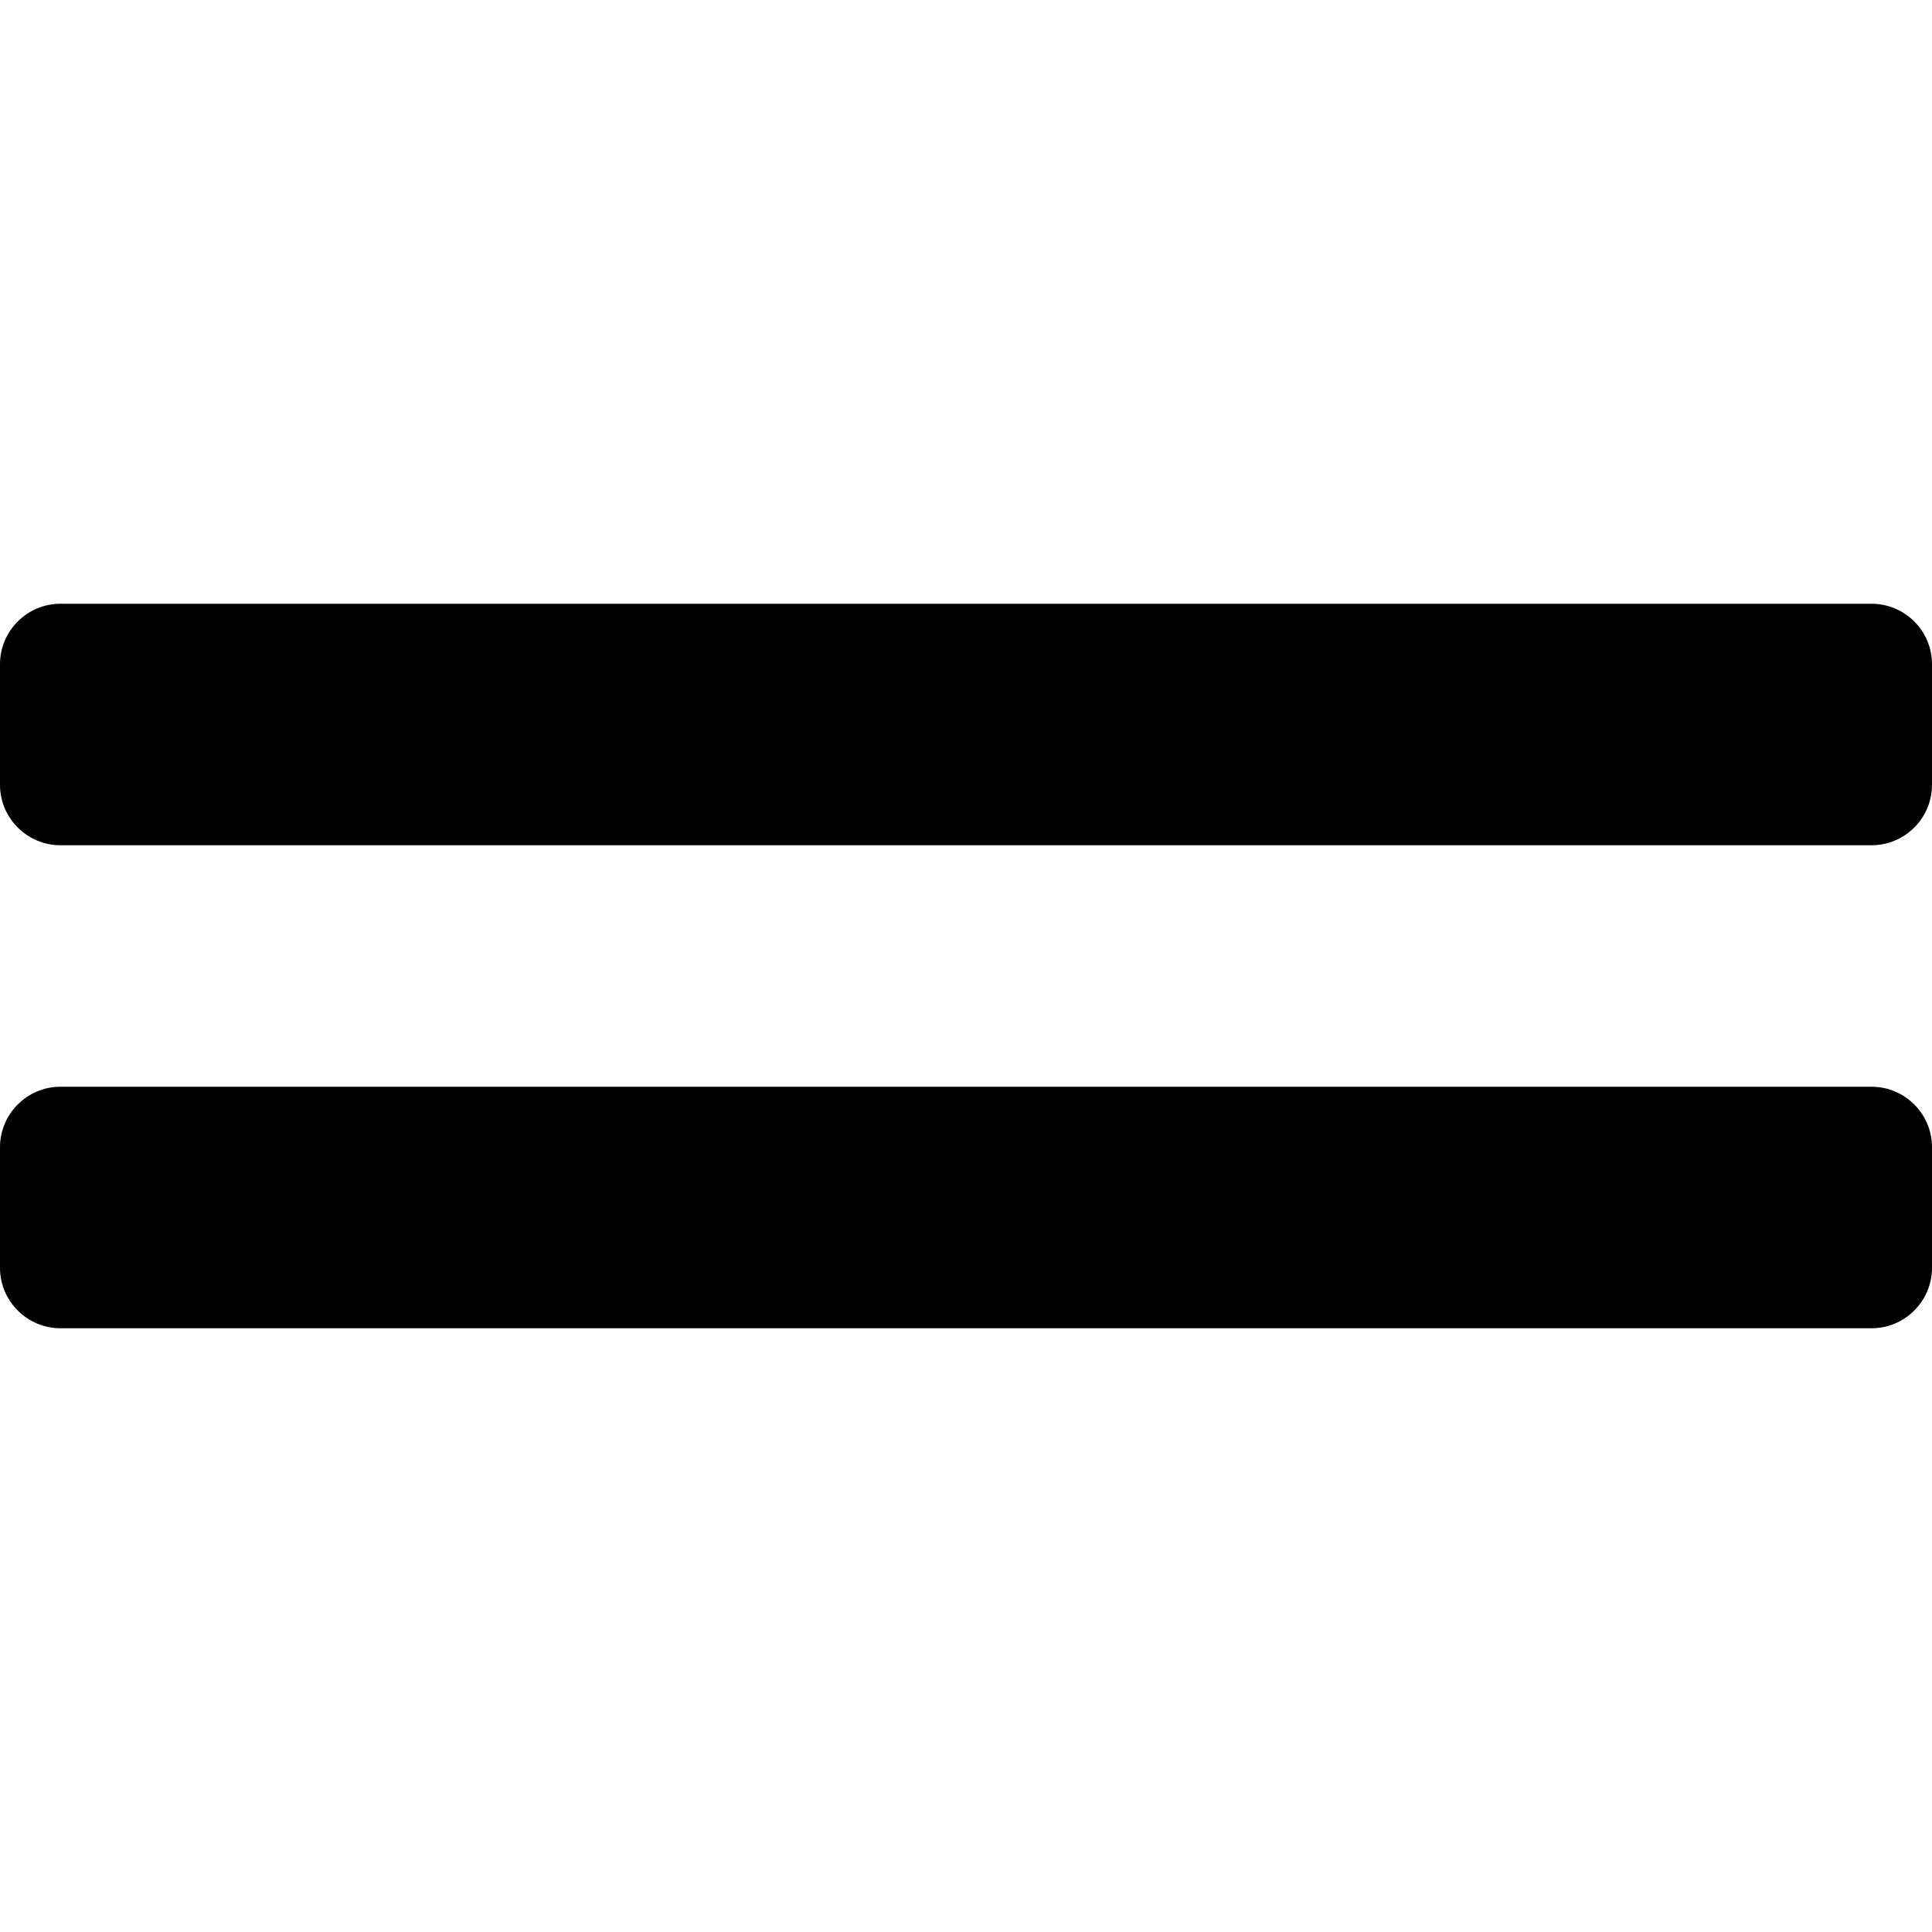
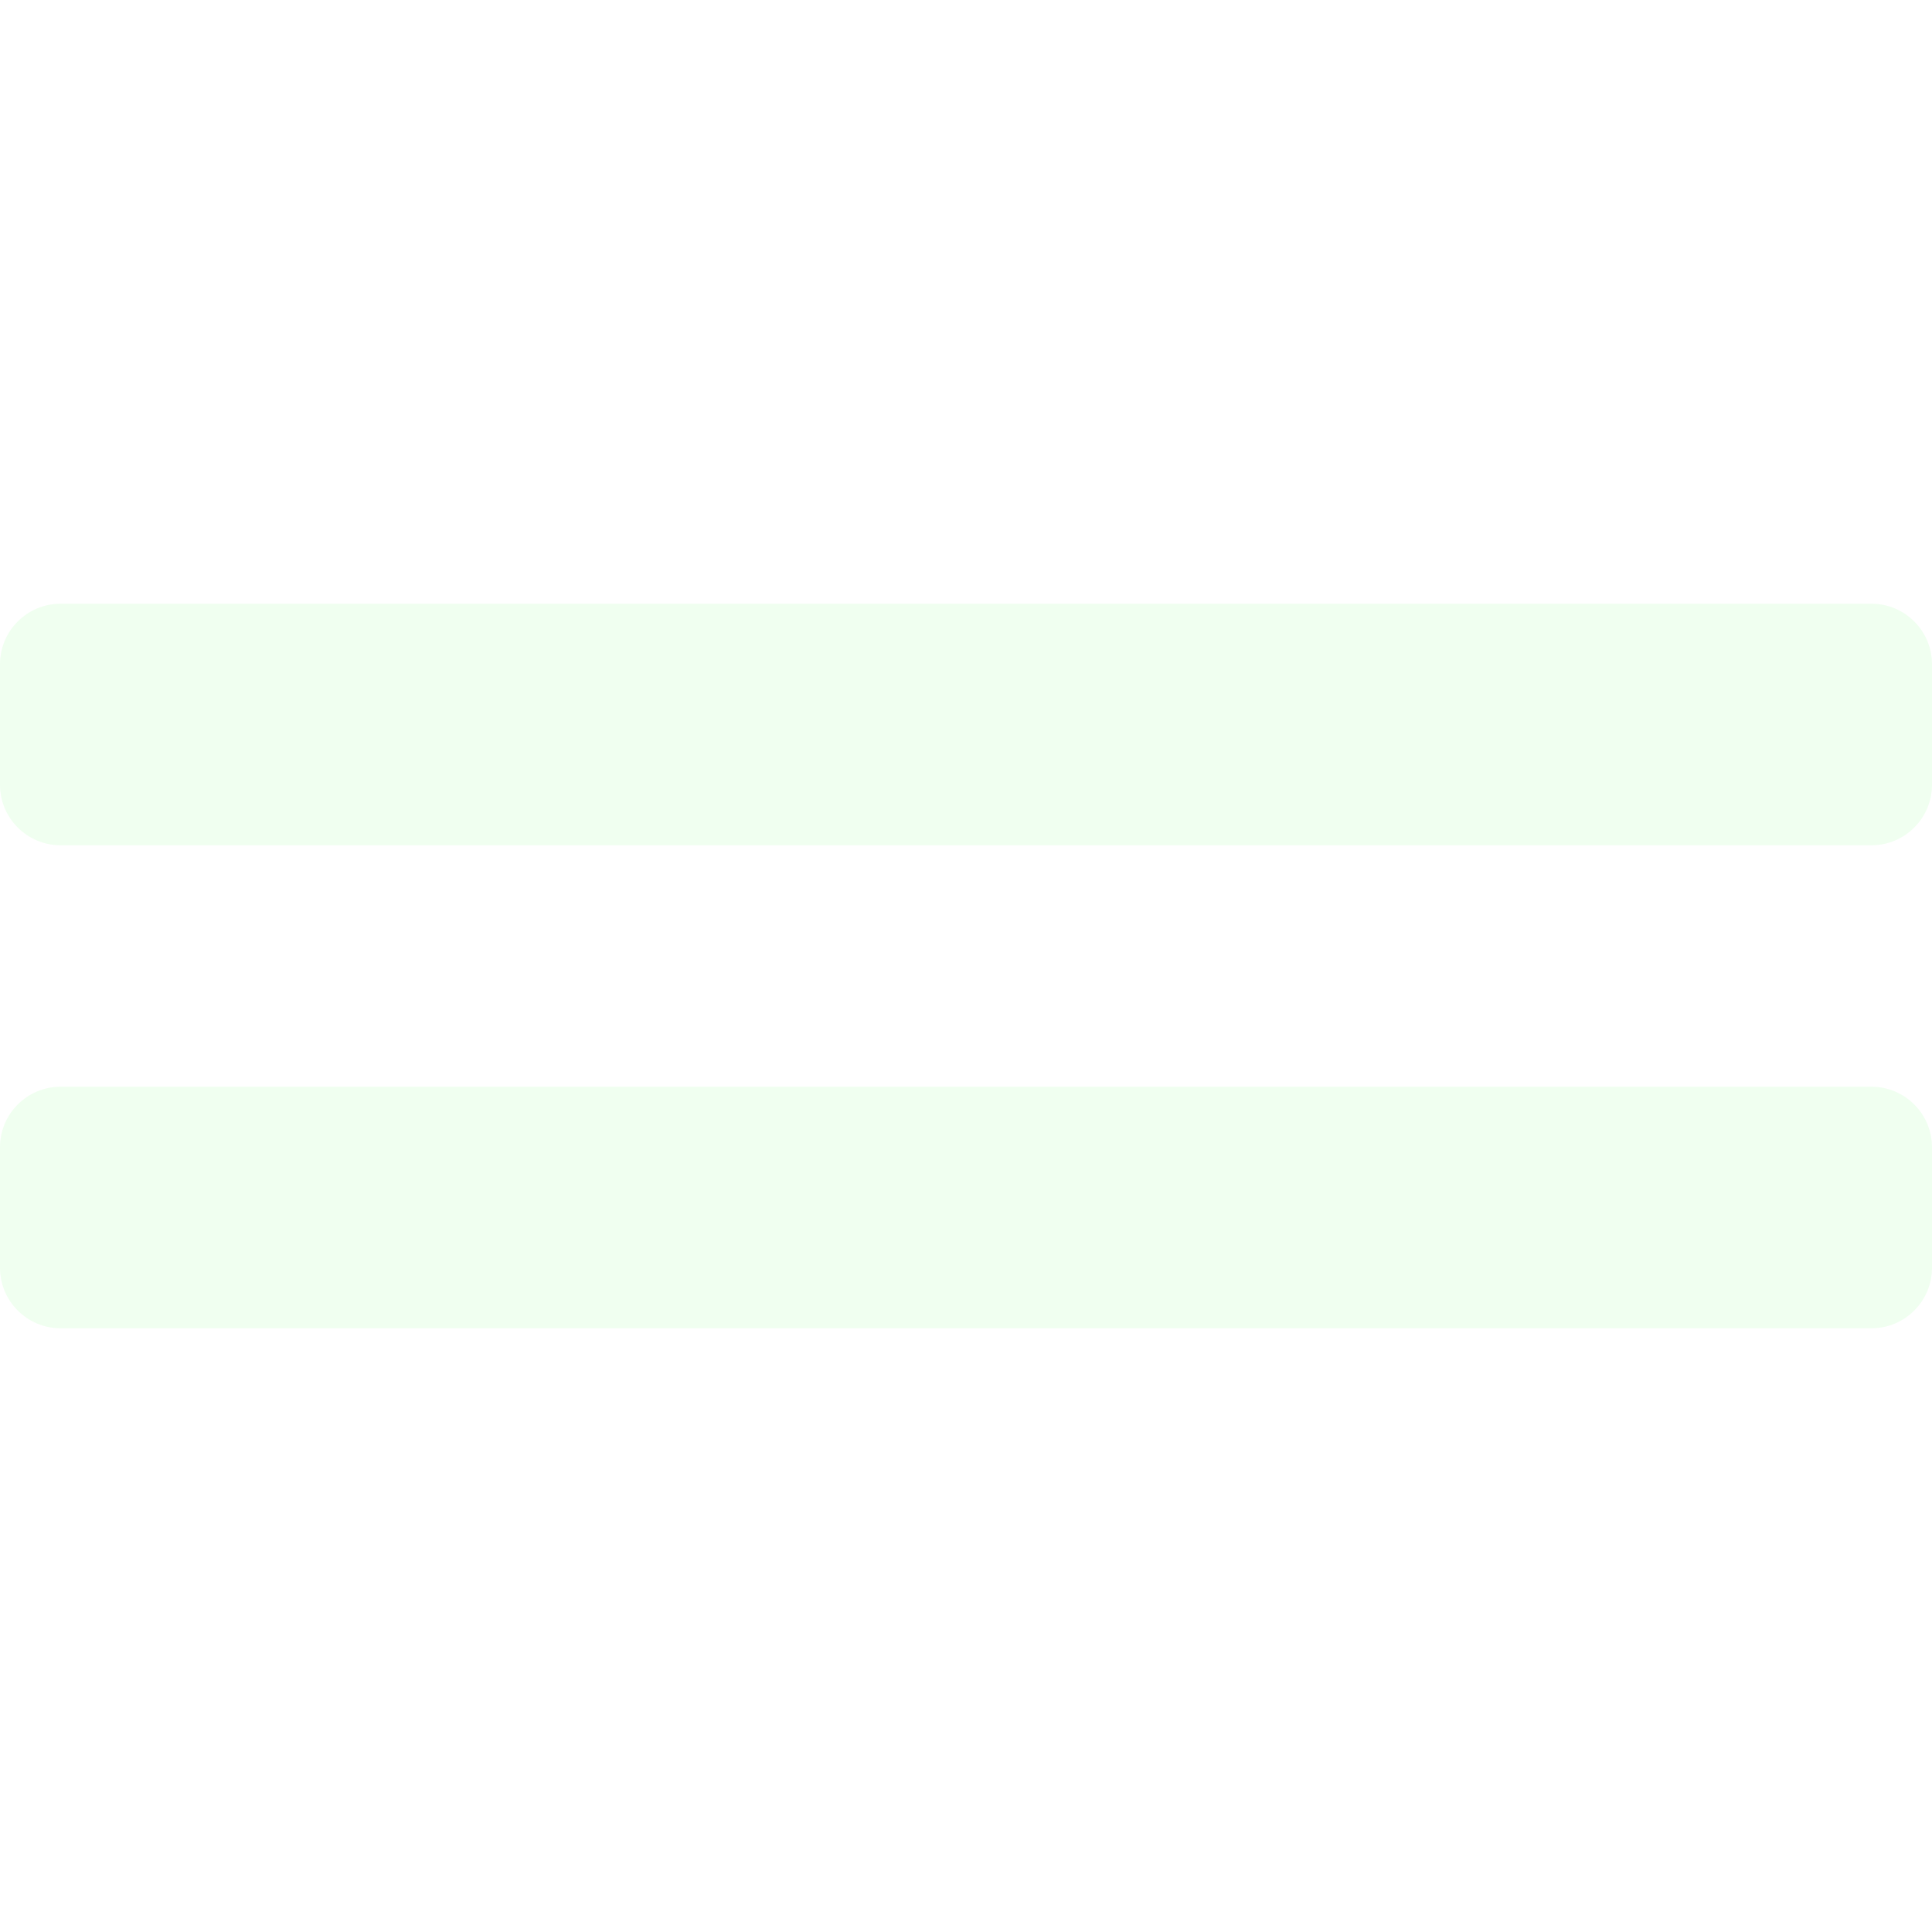
<svg xmlns="http://www.w3.org/2000/svg" aria-hidden="true" focusable="false" data-prefix="fas" data-icon="grip-lines" class="svg-inline--fa fa-grip-lines fa-w-16" role="img" viewBox="0 0 512 512">
-   <path fill="currentColor" d="M496 288H16c-8.8 0-16 7.2-16 16v32c0 8.8 7.2 16 16 16h480c8.8 0 16-7.2 16-16v-32c0-8.8-7.2-16-16-16zm0-128H16c-8.8 0-16 7.2-16 16v32c0 8.8 7.2 16 16 16h480c8.8 0 16-7.2 16-16v-32c0-8.8-7.2-16-16-16z" />
+   <path fill="honeydew" d="M496 288H16c-8.8 0-16 7.2-16 16v32c0 8.8 7.2 16 16 16h480c8.8 0 16-7.2 16-16v-32c0-8.8-7.2-16-16-16zm0-128H16c-8.8 0-16 7.2-16 16v32c0 8.8 7.2 16 16 16h480c8.8 0 16-7.2 16-16v-32c0-8.8-7.2-16-16-16z" />
</svg>
